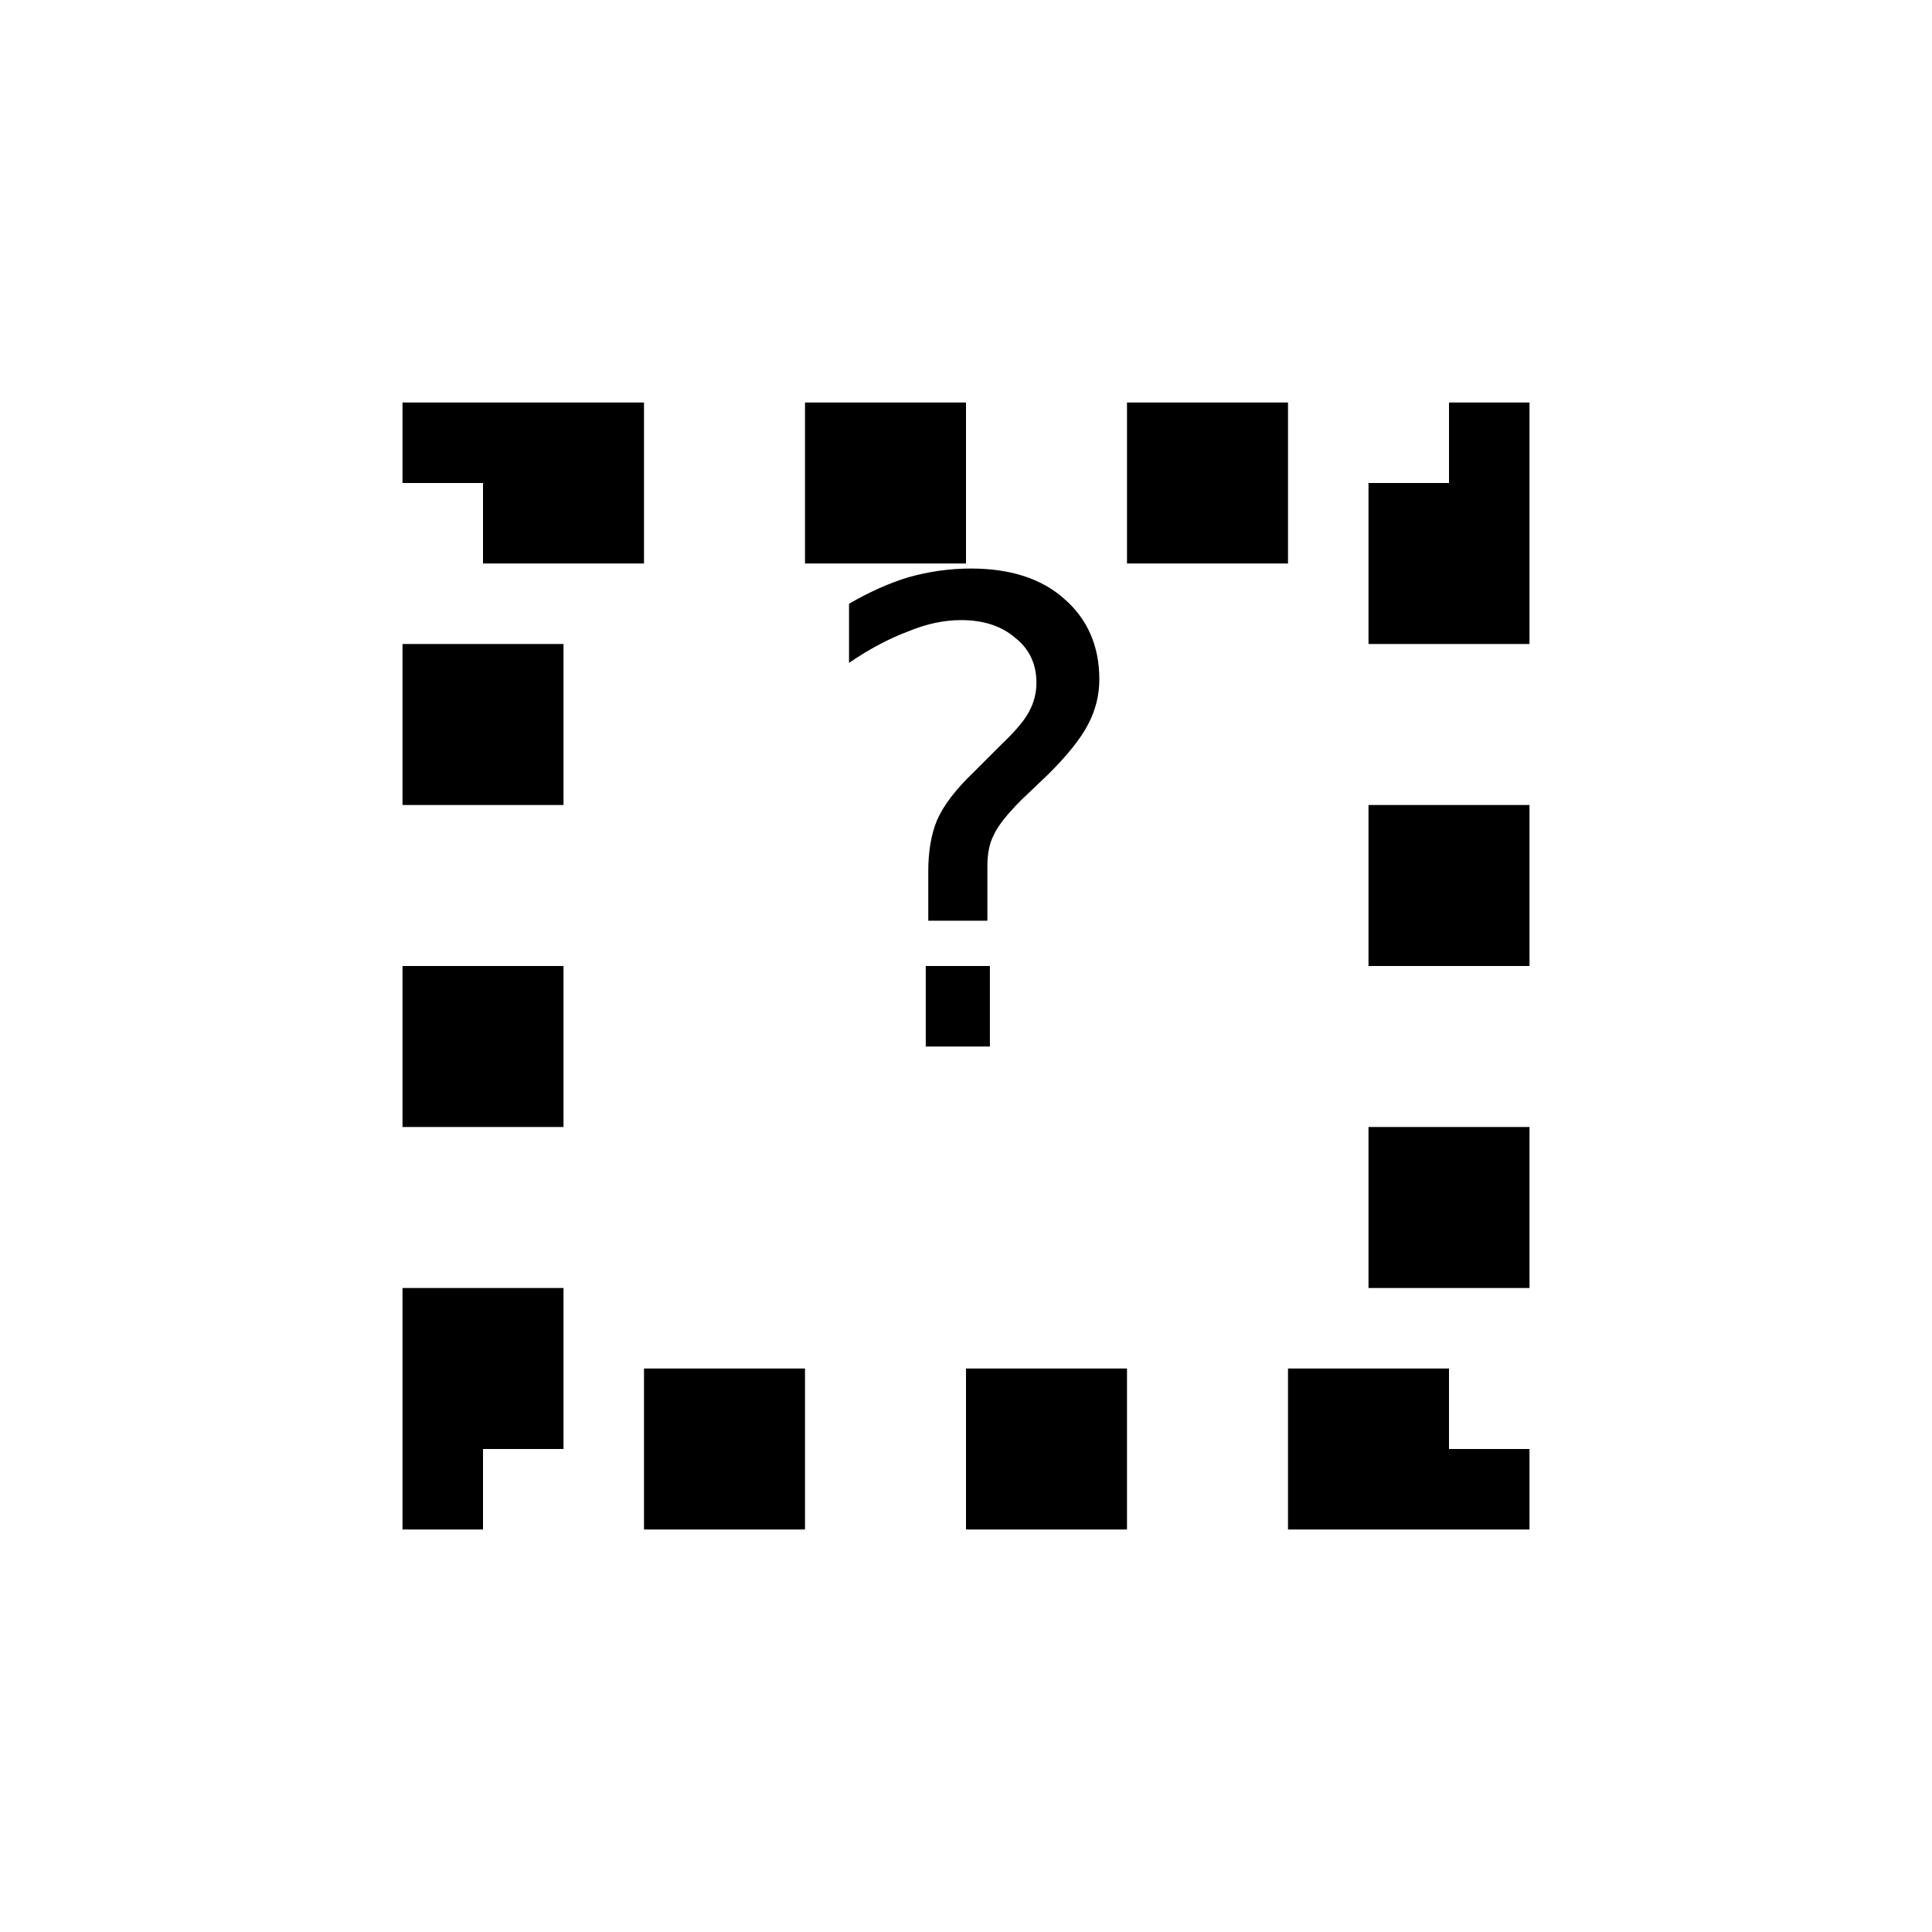
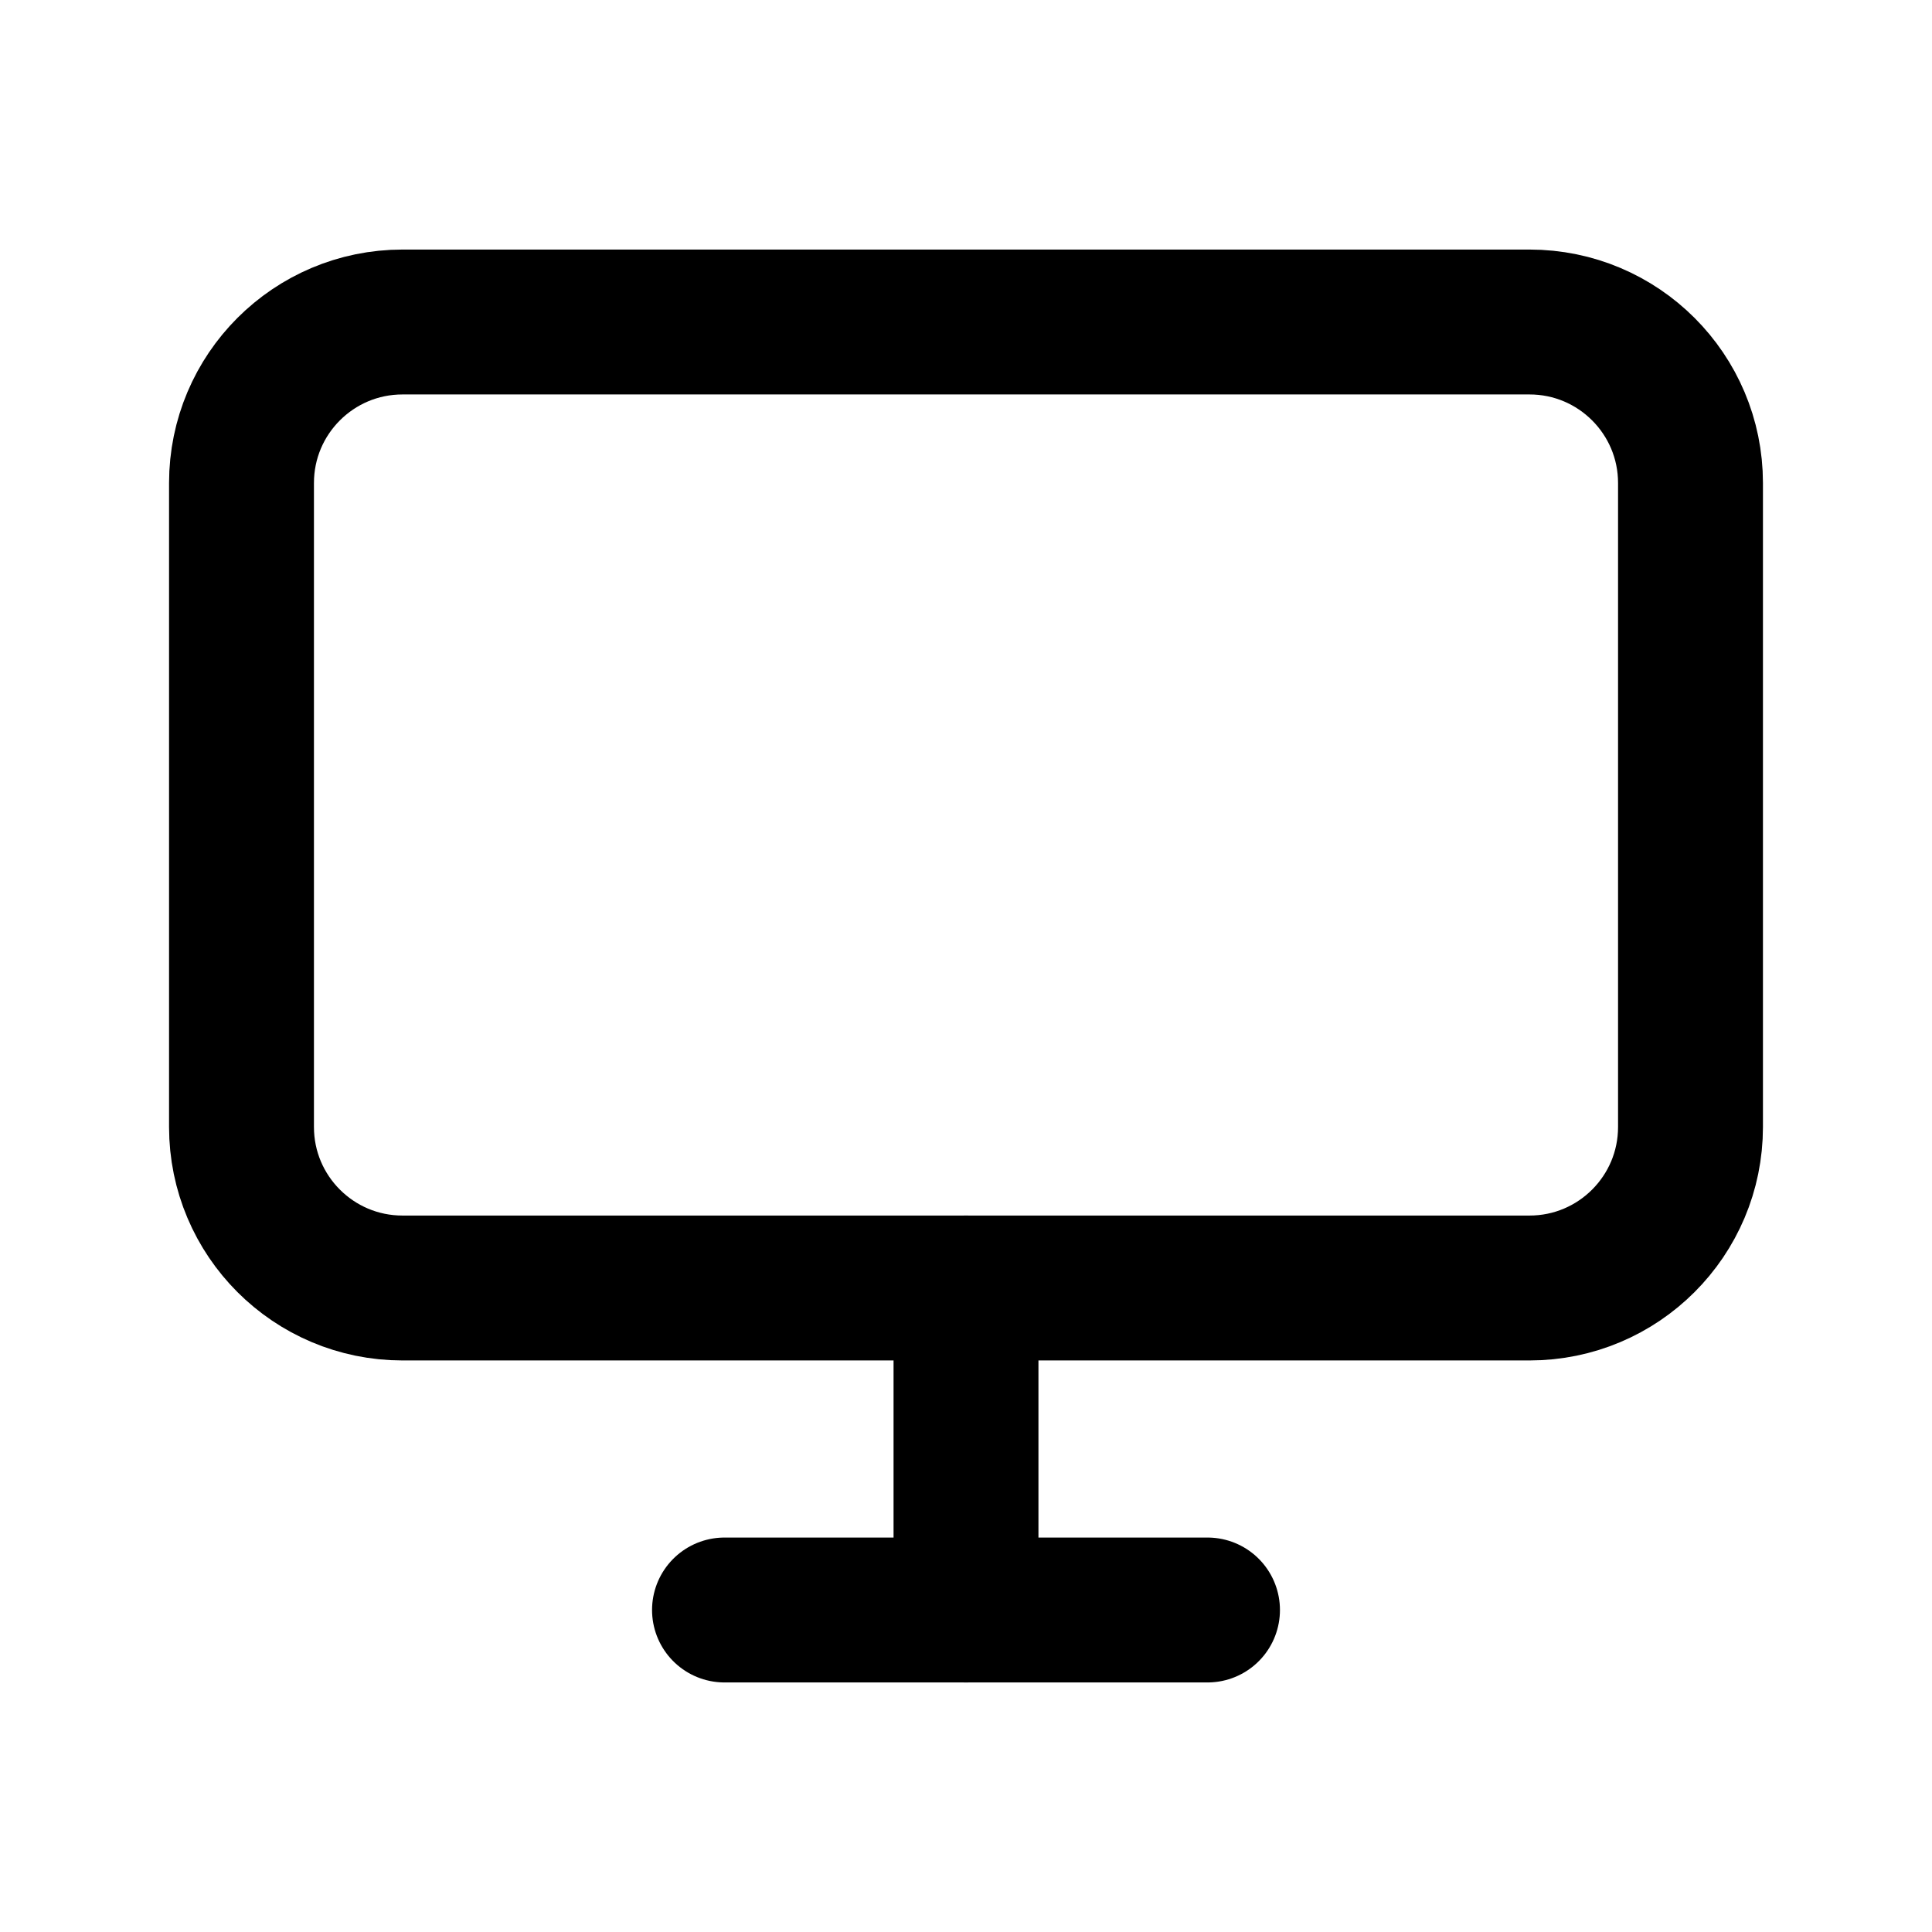
<svg xmlns="http://www.w3.org/2000/svg" width="24" height="24" viewBox="0 0 24 24" fill="none">
-   <rect x="6" y="6" width="12" height="12" stroke="currentColor" stroke-width="2" fill="none" stroke-dasharray="2,2" />
-   <text x="12" y="13" font-family="monospace" font-size="8" fill="currentColor" text-anchor="middle">?</text>
+   <rect x="3" y="4" width="18" height="12" rx="2" stroke="currentColor" stroke-width="1.8" />
+   <path d="M9 20H15" stroke="currentColor" stroke-width="1.8" stroke-linecap="round" />
+   <path d="M12 16V20" stroke="currentColor" stroke-width="1.8" stroke-linecap="round" />
</svg>
